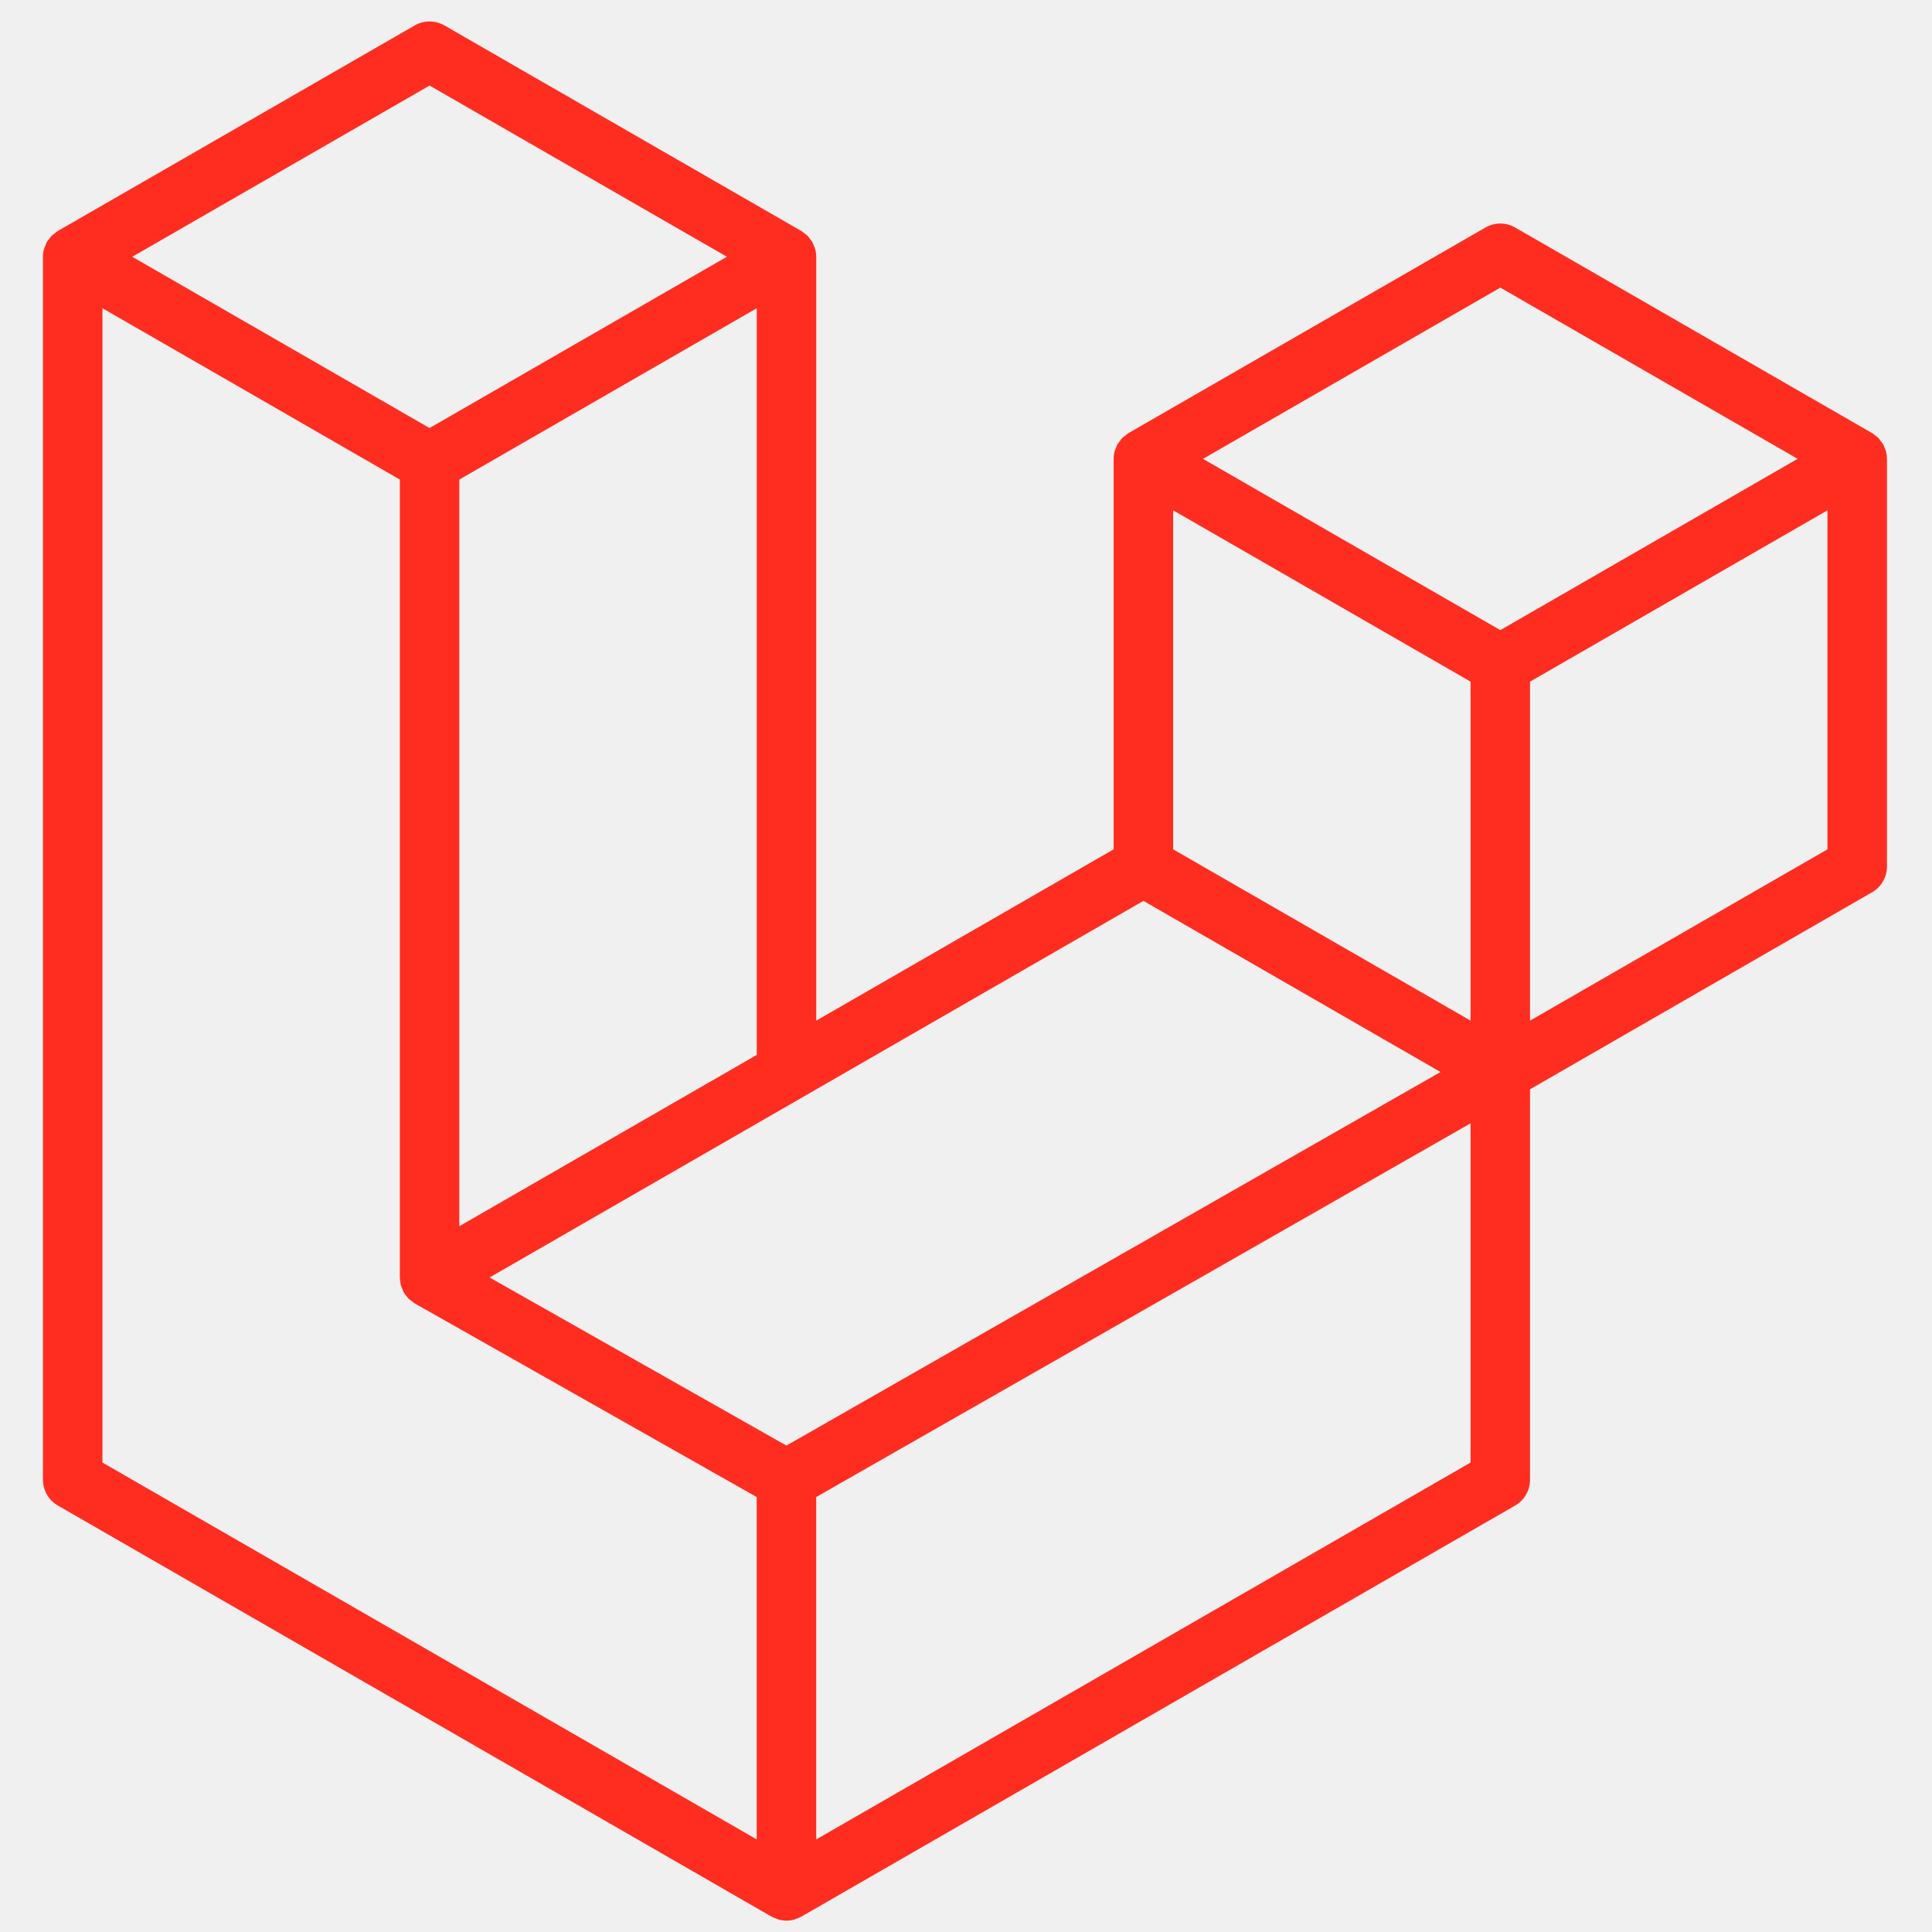
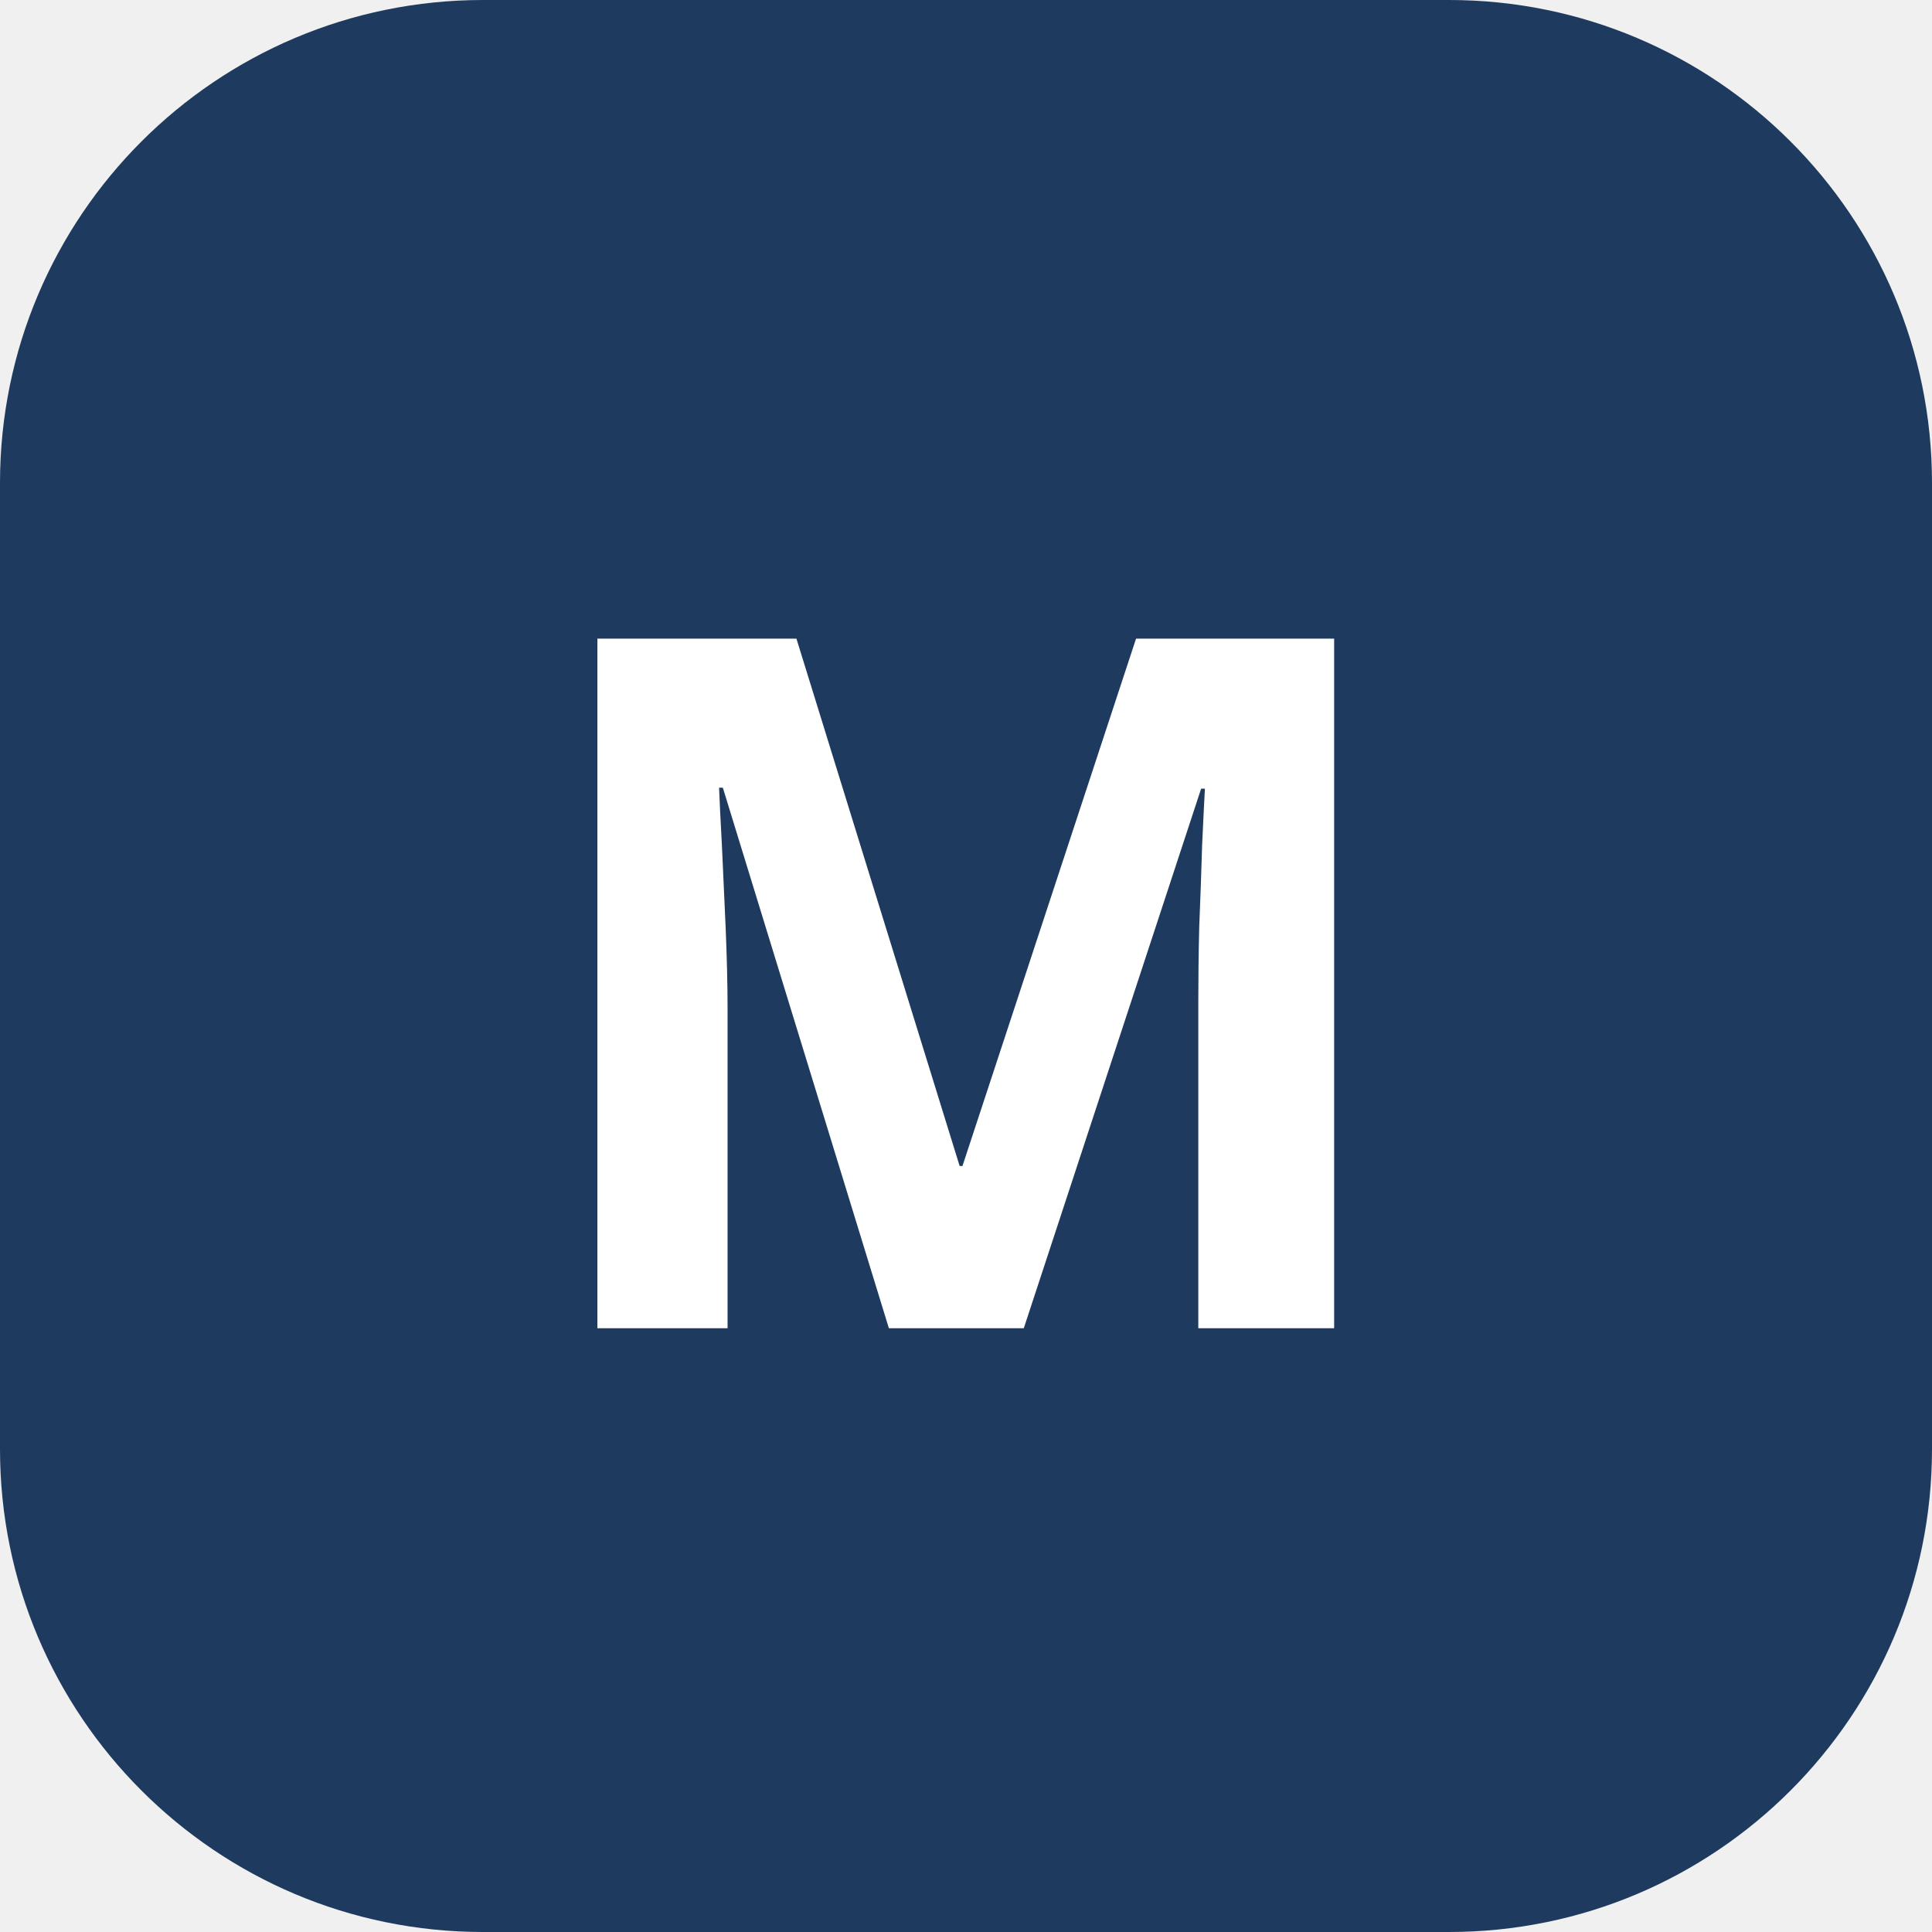
- <svg xmlns="http://www.w3.org/2000/svg" width="166" height="166" viewBox="0 0 166 166" fill="none">
-   <path fill-rule="evenodd" clip-rule="evenodd" d="M162.041 38.759C162.099 38.977 162.129 39.201 162.13 39.426V74.452C162.13 74.902 162.011 75.344 161.786 75.733C161.561 76.122 161.237 76.444 160.847 76.668L131.462 93.594V127.141C131.462 128.054 130.977 128.897 130.186 129.357L68.847 164.683C68.707 164.763 68.554 164.814 68.401 164.868C68.343 164.887 68.289 164.922 68.228 164.938C67.8 165.051 67.349 165.051 66.92 164.938C66.85 164.919 66.786 164.881 66.719 164.855C66.579 164.804 66.432 164.76 66.298 164.683L4.972 129.357C4.583 129.133 4.259 128.81 4.034 128.421C3.808 128.032 3.69 127.591 3.689 127.141L3.689 22.063C3.689 21.834 3.721 21.61 3.779 21.393C3.798 21.32 3.843 21.253 3.868 21.179C3.916 21.045 3.961 20.908 4.031 20.783C4.079 20.7 4.149 20.633 4.206 20.557C4.28 20.454 4.347 20.349 4.433 20.26C4.506 20.186 4.602 20.132 4.685 20.068C4.778 19.992 4.861 19.909 4.966 19.848L35.633 2.185C36.022 1.961 36.462 1.844 36.91 1.844C37.358 1.844 37.798 1.961 38.186 2.185L68.851 19.848H68.857C68.959 19.912 69.045 19.992 69.138 20.065C69.221 20.129 69.313 20.186 69.387 20.257C69.476 20.349 69.54 20.454 69.616 20.557C69.671 20.633 69.744 20.7 69.789 20.783C69.862 20.911 69.904 21.045 69.955 21.179C69.98 21.253 70.025 21.32 70.044 21.396C70.103 21.614 70.133 21.838 70.133 22.063V87.694L95.686 72.974V39.423C95.686 39.2 95.718 38.973 95.775 38.759C95.798 38.683 95.839 38.615 95.865 38.542C95.916 38.408 95.96 38.271 96.031 38.146C96.079 38.063 96.149 37.996 96.203 37.92C96.279 37.818 96.343 37.712 96.433 37.623C96.506 37.549 96.599 37.495 96.681 37.431C96.777 37.355 96.86 37.272 96.962 37.211L127.633 19.548C128.021 19.324 128.461 19.206 128.91 19.206C129.358 19.206 129.798 19.324 130.186 19.548L160.85 37.211C160.959 37.275 161.042 37.355 161.137 37.428C161.217 37.492 161.31 37.549 161.383 37.62C161.473 37.712 161.536 37.818 161.613 37.92C161.67 37.996 161.741 38.063 161.785 38.146C161.859 38.271 161.9 38.408 161.951 38.542C161.98 38.615 162.021 38.683 162.041 38.759ZM157.018 72.974V43.848L146.287 50.028L131.462 58.568V87.694L157.021 72.974H157.018ZM126.354 125.663V96.518L111.771 104.85L70.13 128.626V158.046L126.354 125.663ZM8.801 26.485V125.663L65.018 158.043V128.629L35.649 112L35.64 111.994L35.627 111.988C35.528 111.93 35.445 111.847 35.353 111.777C35.273 111.713 35.18 111.662 35.11 111.592L35.104 111.582C35.021 111.502 34.963 111.403 34.893 111.314C34.829 111.228 34.753 111.154 34.702 111.065L34.699 111.055C34.641 110.96 34.606 110.845 34.565 110.736C34.523 110.64 34.469 110.551 34.443 110.449C34.411 110.328 34.405 110.197 34.392 110.072C34.379 109.976 34.354 109.881 34.354 109.785V109.778V41.205L19.532 32.662L8.801 26.485ZM36.913 7.35L11.364 22.063L36.907 36.777L62.453 22.06L36.907 7.35H36.913ZM50.2 99.174L65.022 90.637V26.485L54.291 32.665L39.466 41.205V105.357L50.2 99.174ZM128.91 24.713L103.363 39.426L128.91 54.14L154.453 39.423L128.91 24.713ZM126.354 58.568L111.529 50.028L100.798 43.848V72.974L115.619 81.511L126.354 87.694V58.568ZM67.571 124.205L105.042 102.803L123.772 92.109L98.245 77.405L68.854 94.334L42.066 109.762L67.571 124.205Z" fill="#FF2D20" />
+ <svg xmlns="http://www.w3.org/2000/svg" width="32" height="32" viewBox="0 0 32 32" fill="none">
+   <rect width="32" height="32" rx="8" fill="#1e3a5f" />
+   <text x="16" y="22" font-family="system-ui, sans-serif" font-size="16" font-weight="700" fill="white" text-anchor="middle">M</text>
</svg>
